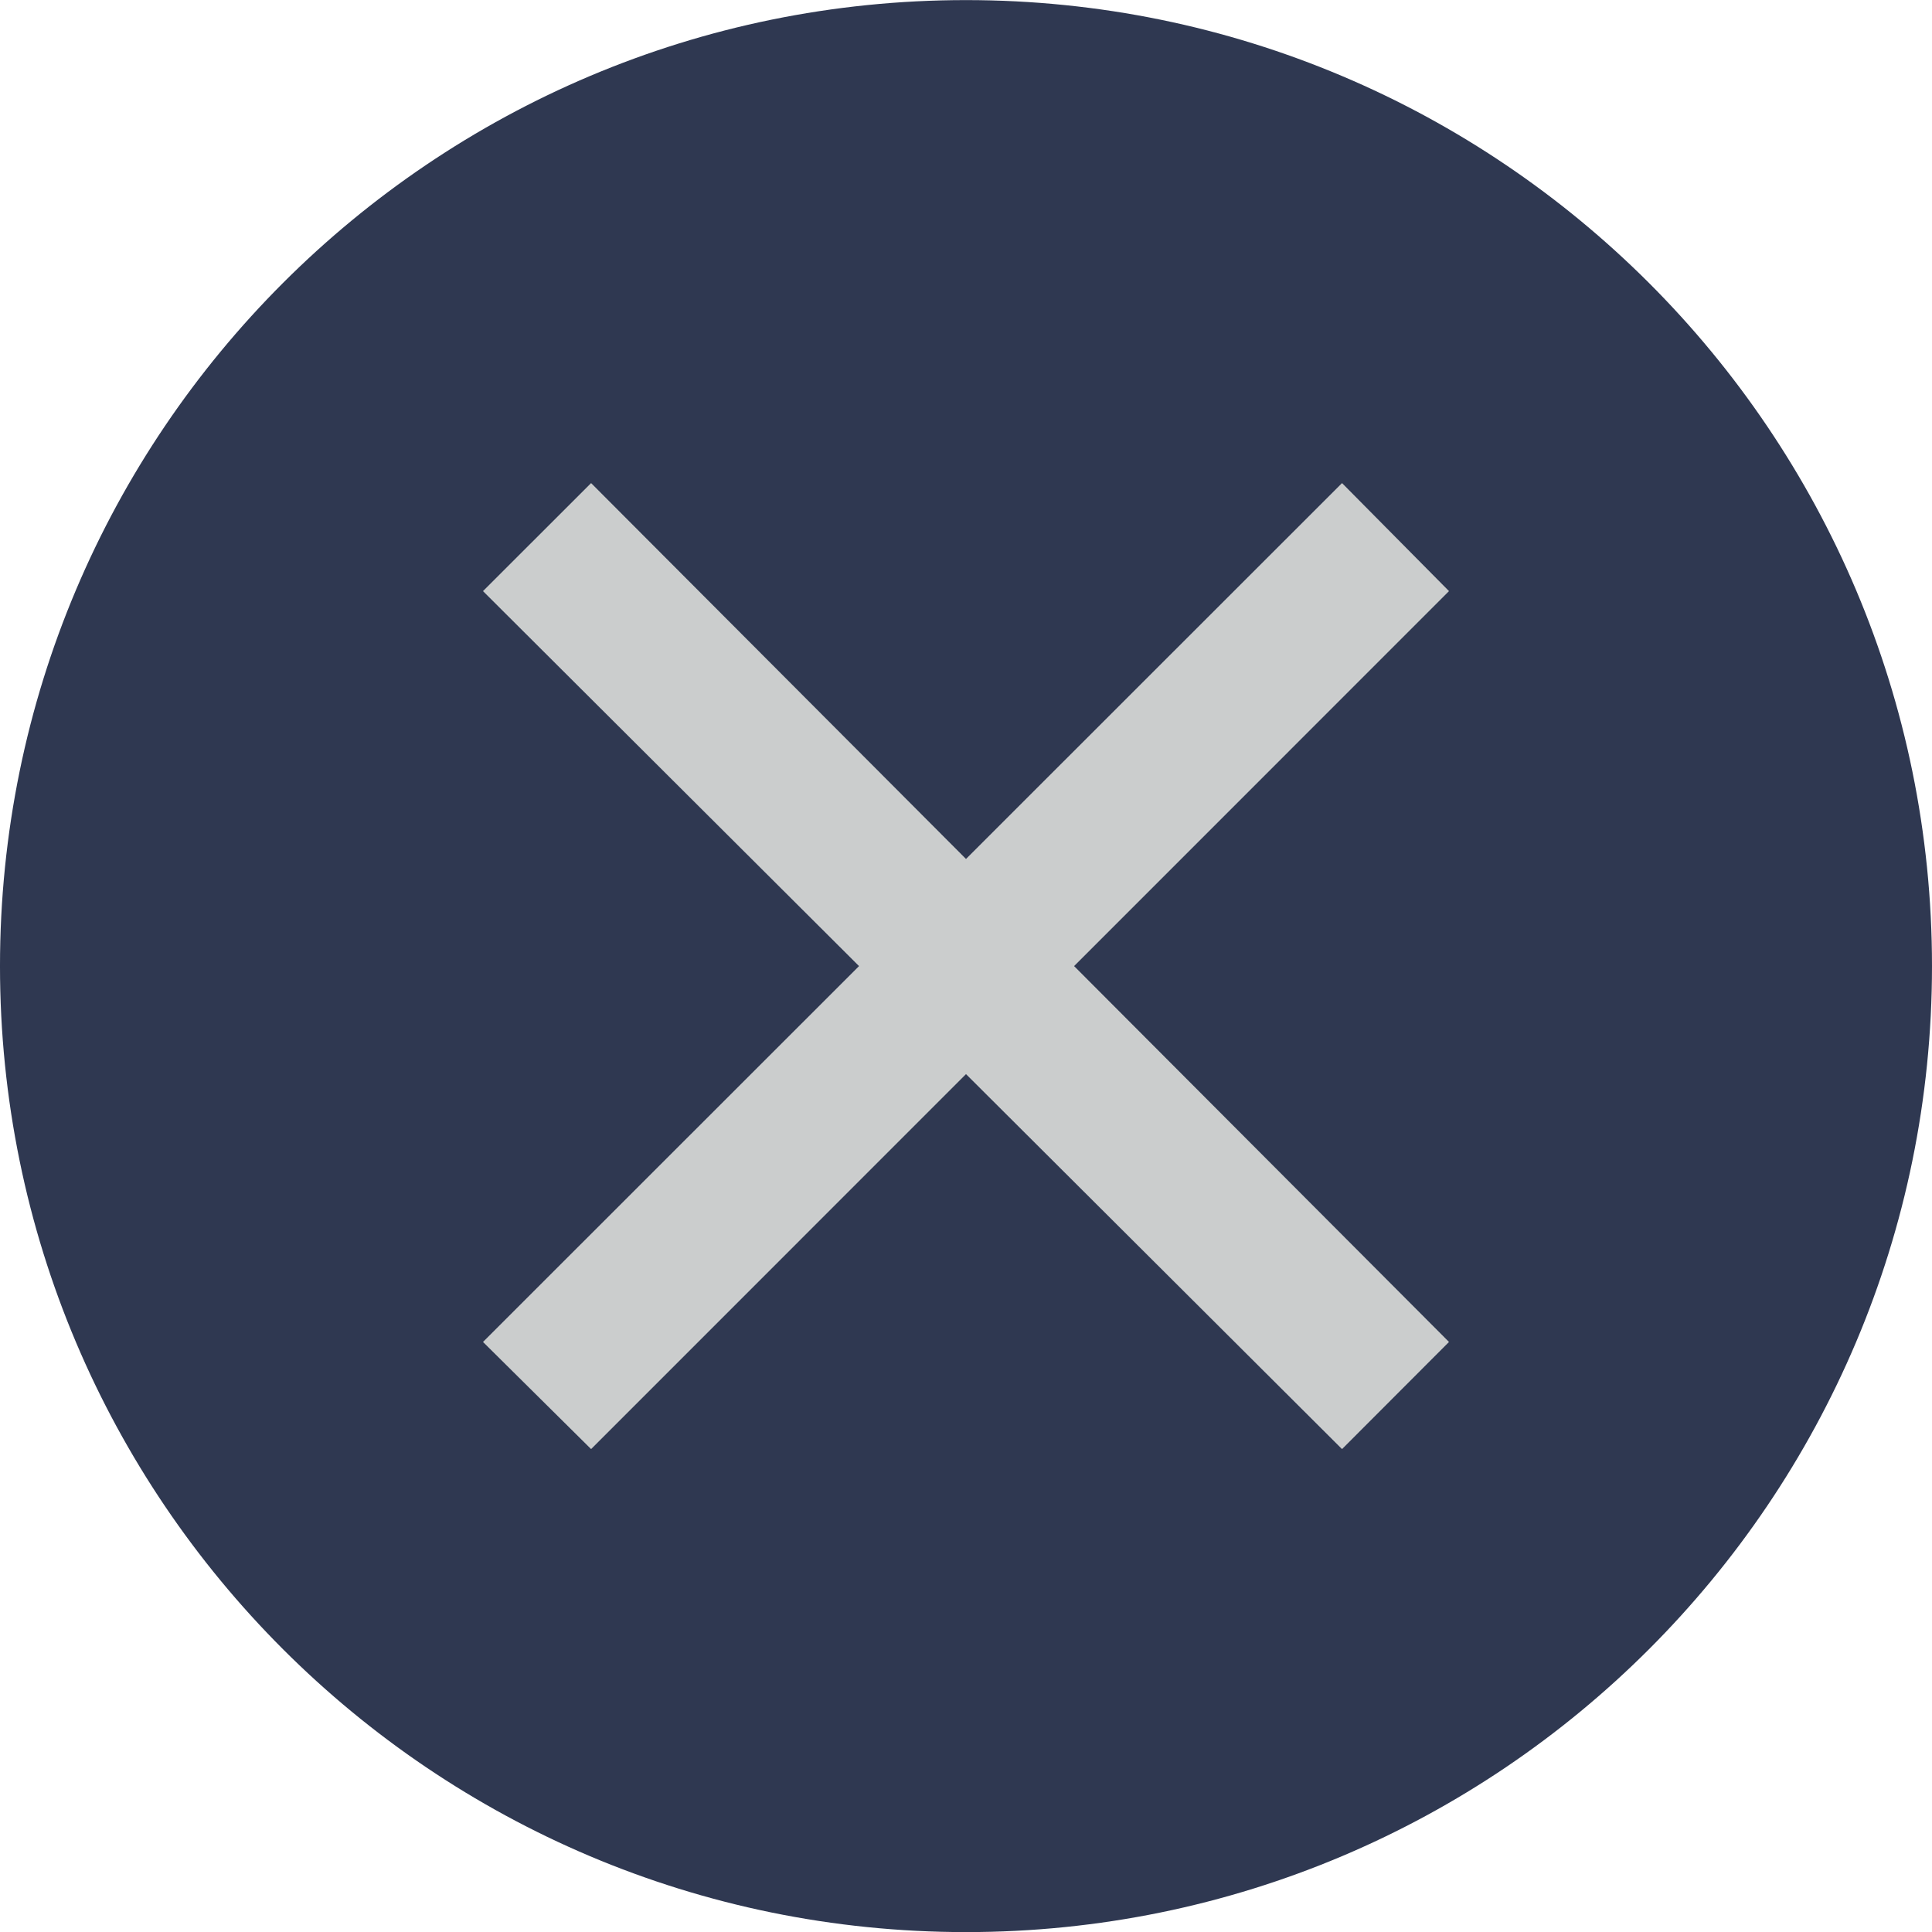
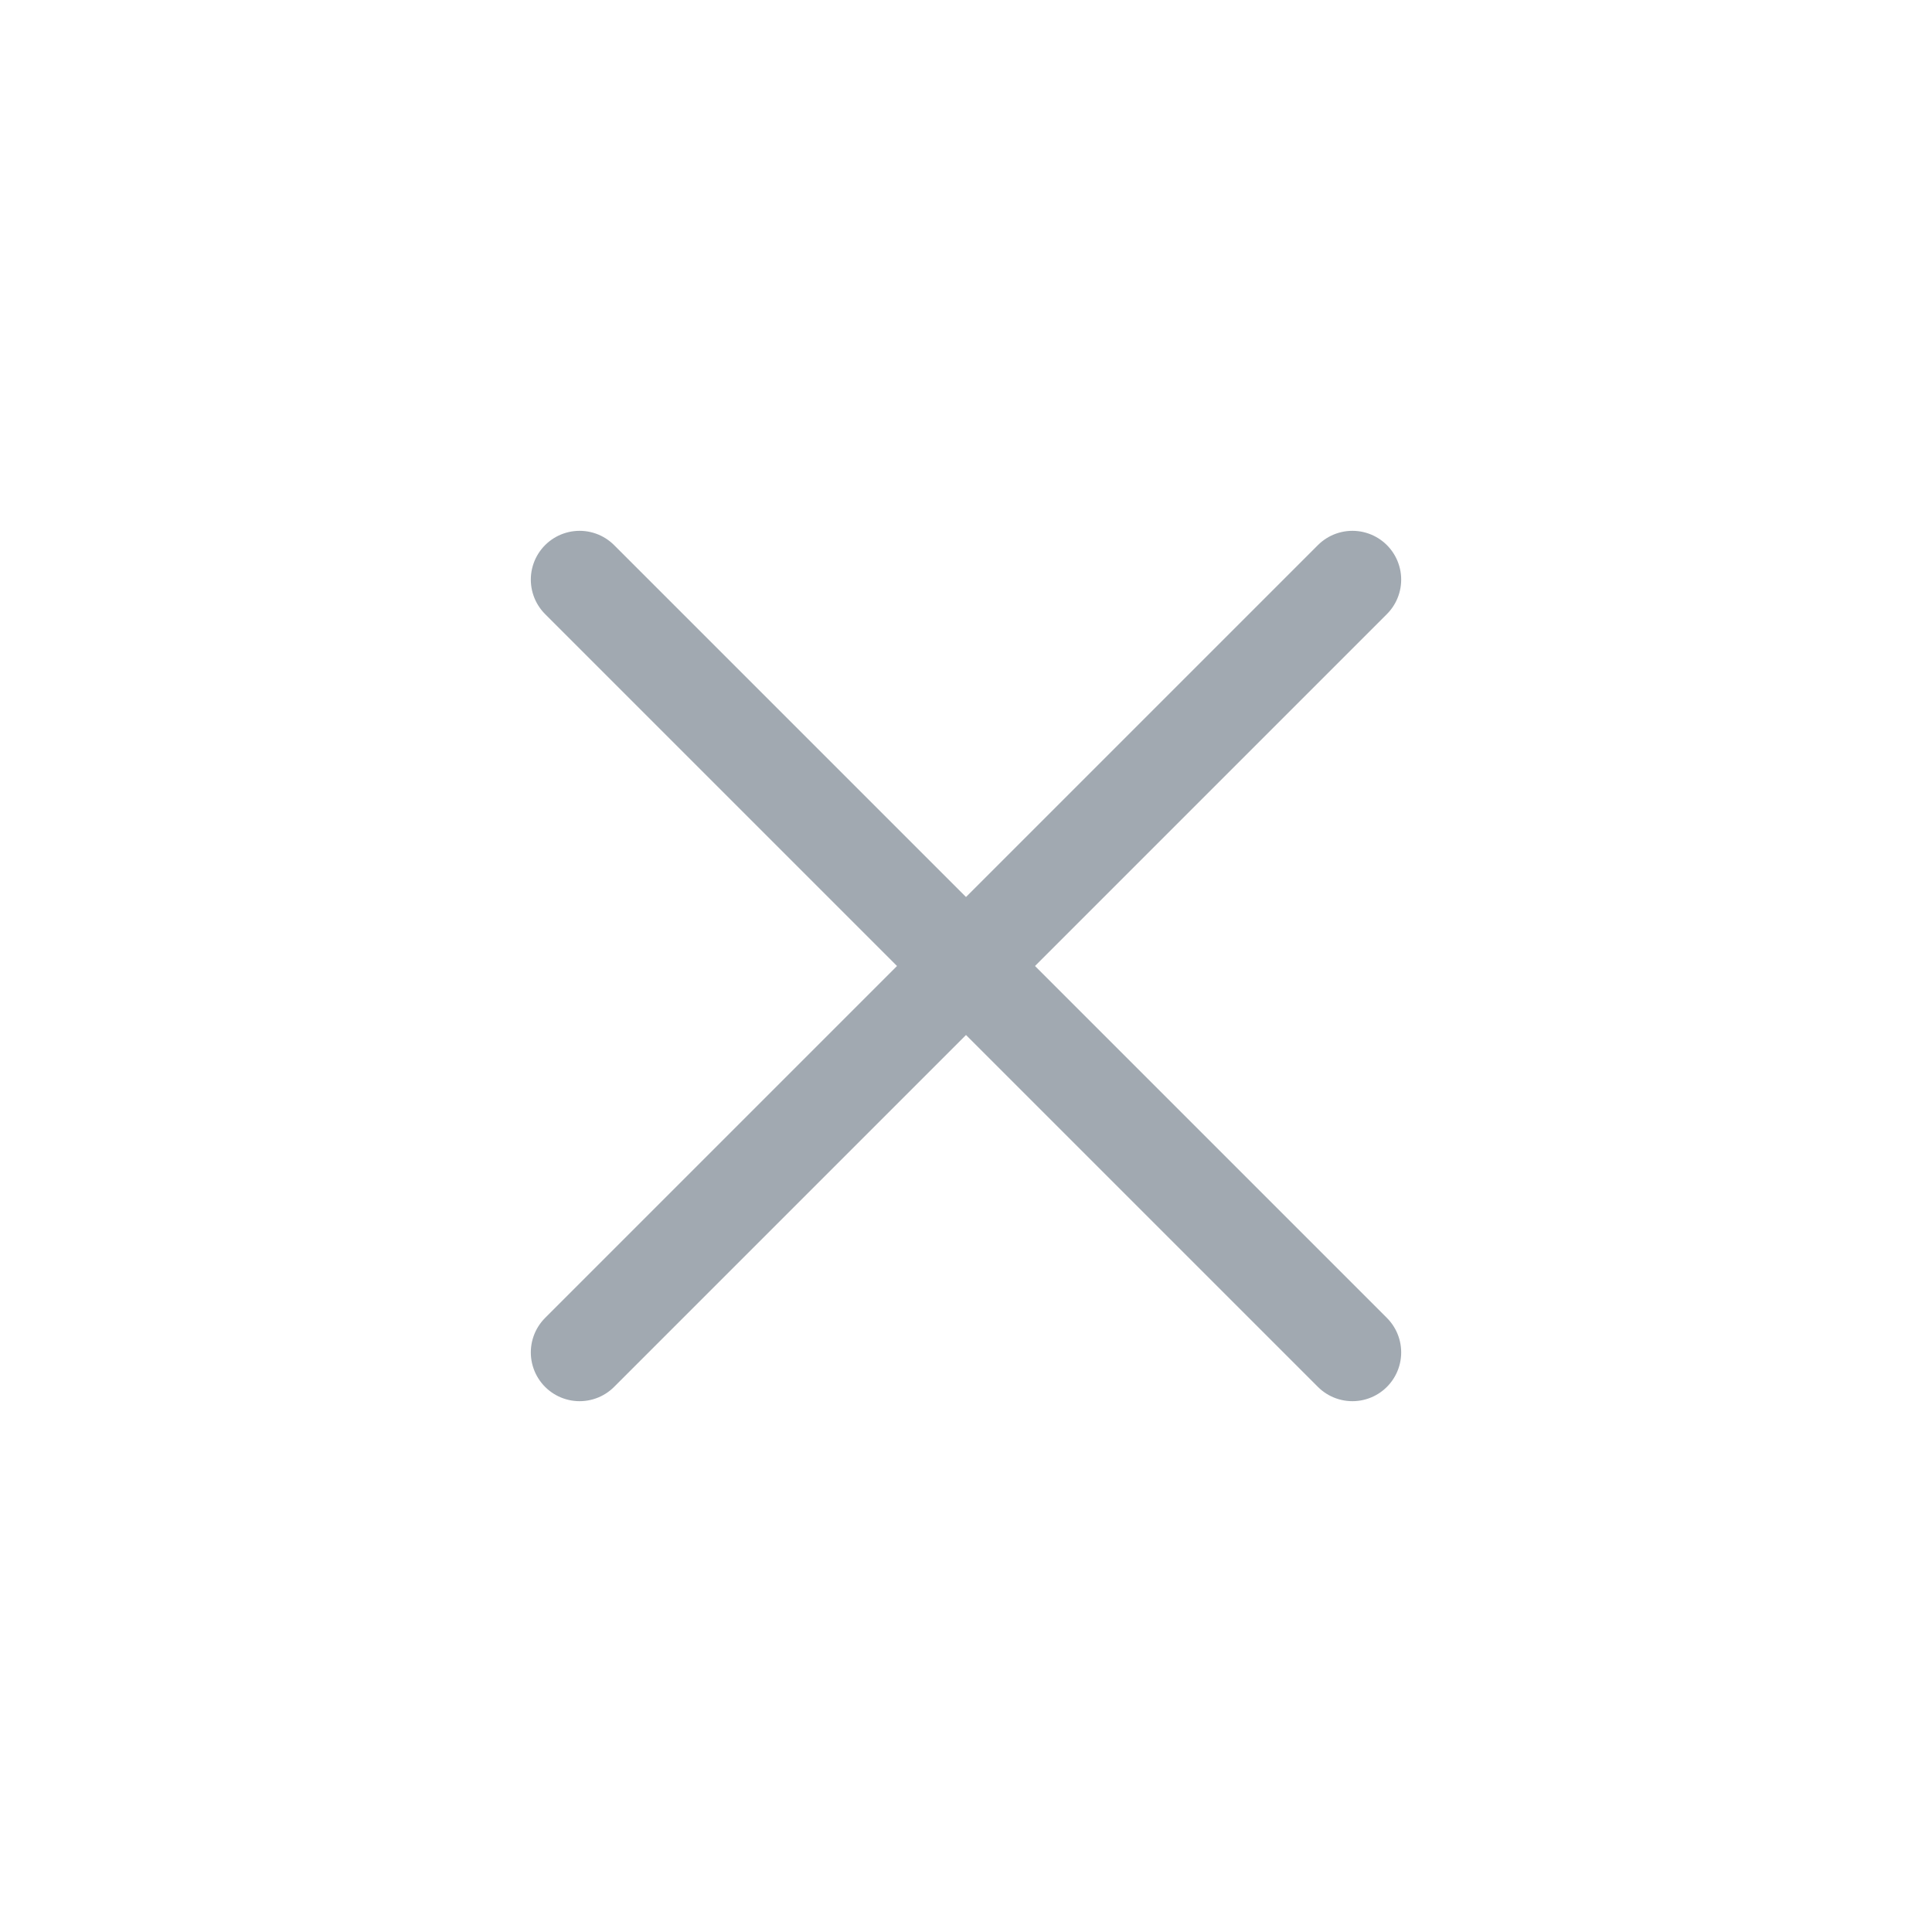
<svg xmlns="http://www.w3.org/2000/svg" viewBox="0 0 50 50" version="1.2" baseProfile="tiny">
  <defs>
</defs>
  <g fill="none" stroke="black" stroke-width="1" fill-rule="evenodd" stroke-linecap="square" stroke-linejoin="bevel">
-     <g fill="#2f3851" fill-opacity="1" stroke="none" transform="matrix(2.27273,0,0,2.27273,-186.364,-2498.91)" font-family="Source Code Pro" font-size="11" font-weight="400" font-style="normal">
-       <circle cx="93" cy="1110.52" r="11" />
+     <g fill="none" stroke="#a1a9b1" stroke-opacity="1" stroke-width="1.01" stroke-linecap="round" stroke-linejoin="miter" stroke-miterlimit="2" transform="matrix(2.5,0,0,2.5,2.5,2.5)" font-family="Noto Sans" font-size="12" font-weight="400" font-style="normal">
+       <polyline fill="none" vector-effect="none" points="5,5 13,13 " />
+       <polyline fill="none" vector-effect="none" points="13,5 5,13 " />
    </g>
-     <g fill="#cbcdcd" fill-opacity="1" stroke="none" transform="matrix(2.27273,0,0,2.27273,-186.364,-2498.91)" font-family="Source Code Pro" font-size="11" font-weight="400" font-style="normal">
-       <path vector-effect="none" fill-rule="evenodd" d="M93,1109.3 L97.282,1105.02 L98.5,1106.25 L94.231,1110.52 L98.5,1114.8 L97.282,1116.02 L93,1111.75 L88.731,1116.02 L87.5,1114.8 L91.782,1110.52 L87.5,1106.25 L88.731,1105.02 L93,1109.3" />
-     </g>
-     <g fill="none" stroke="#000000" stroke-opacity="1" stroke-width="1" stroke-linecap="square" stroke-linejoin="bevel" transform="matrix(1,0,0,1,0,0)" font-family="Source Code Pro" font-size="11" font-weight="400" font-style="normal">
+     <g fill="none" stroke="#000000" stroke-opacity="1" stroke-width="1" stroke-linecap="square" stroke-linejoin="bevel" transform="matrix(1,0,0,1,0,0)" font-family="Noto Sans" font-size="12" font-weight="400" font-style="normal">
</g>
  </g>
</svg>
